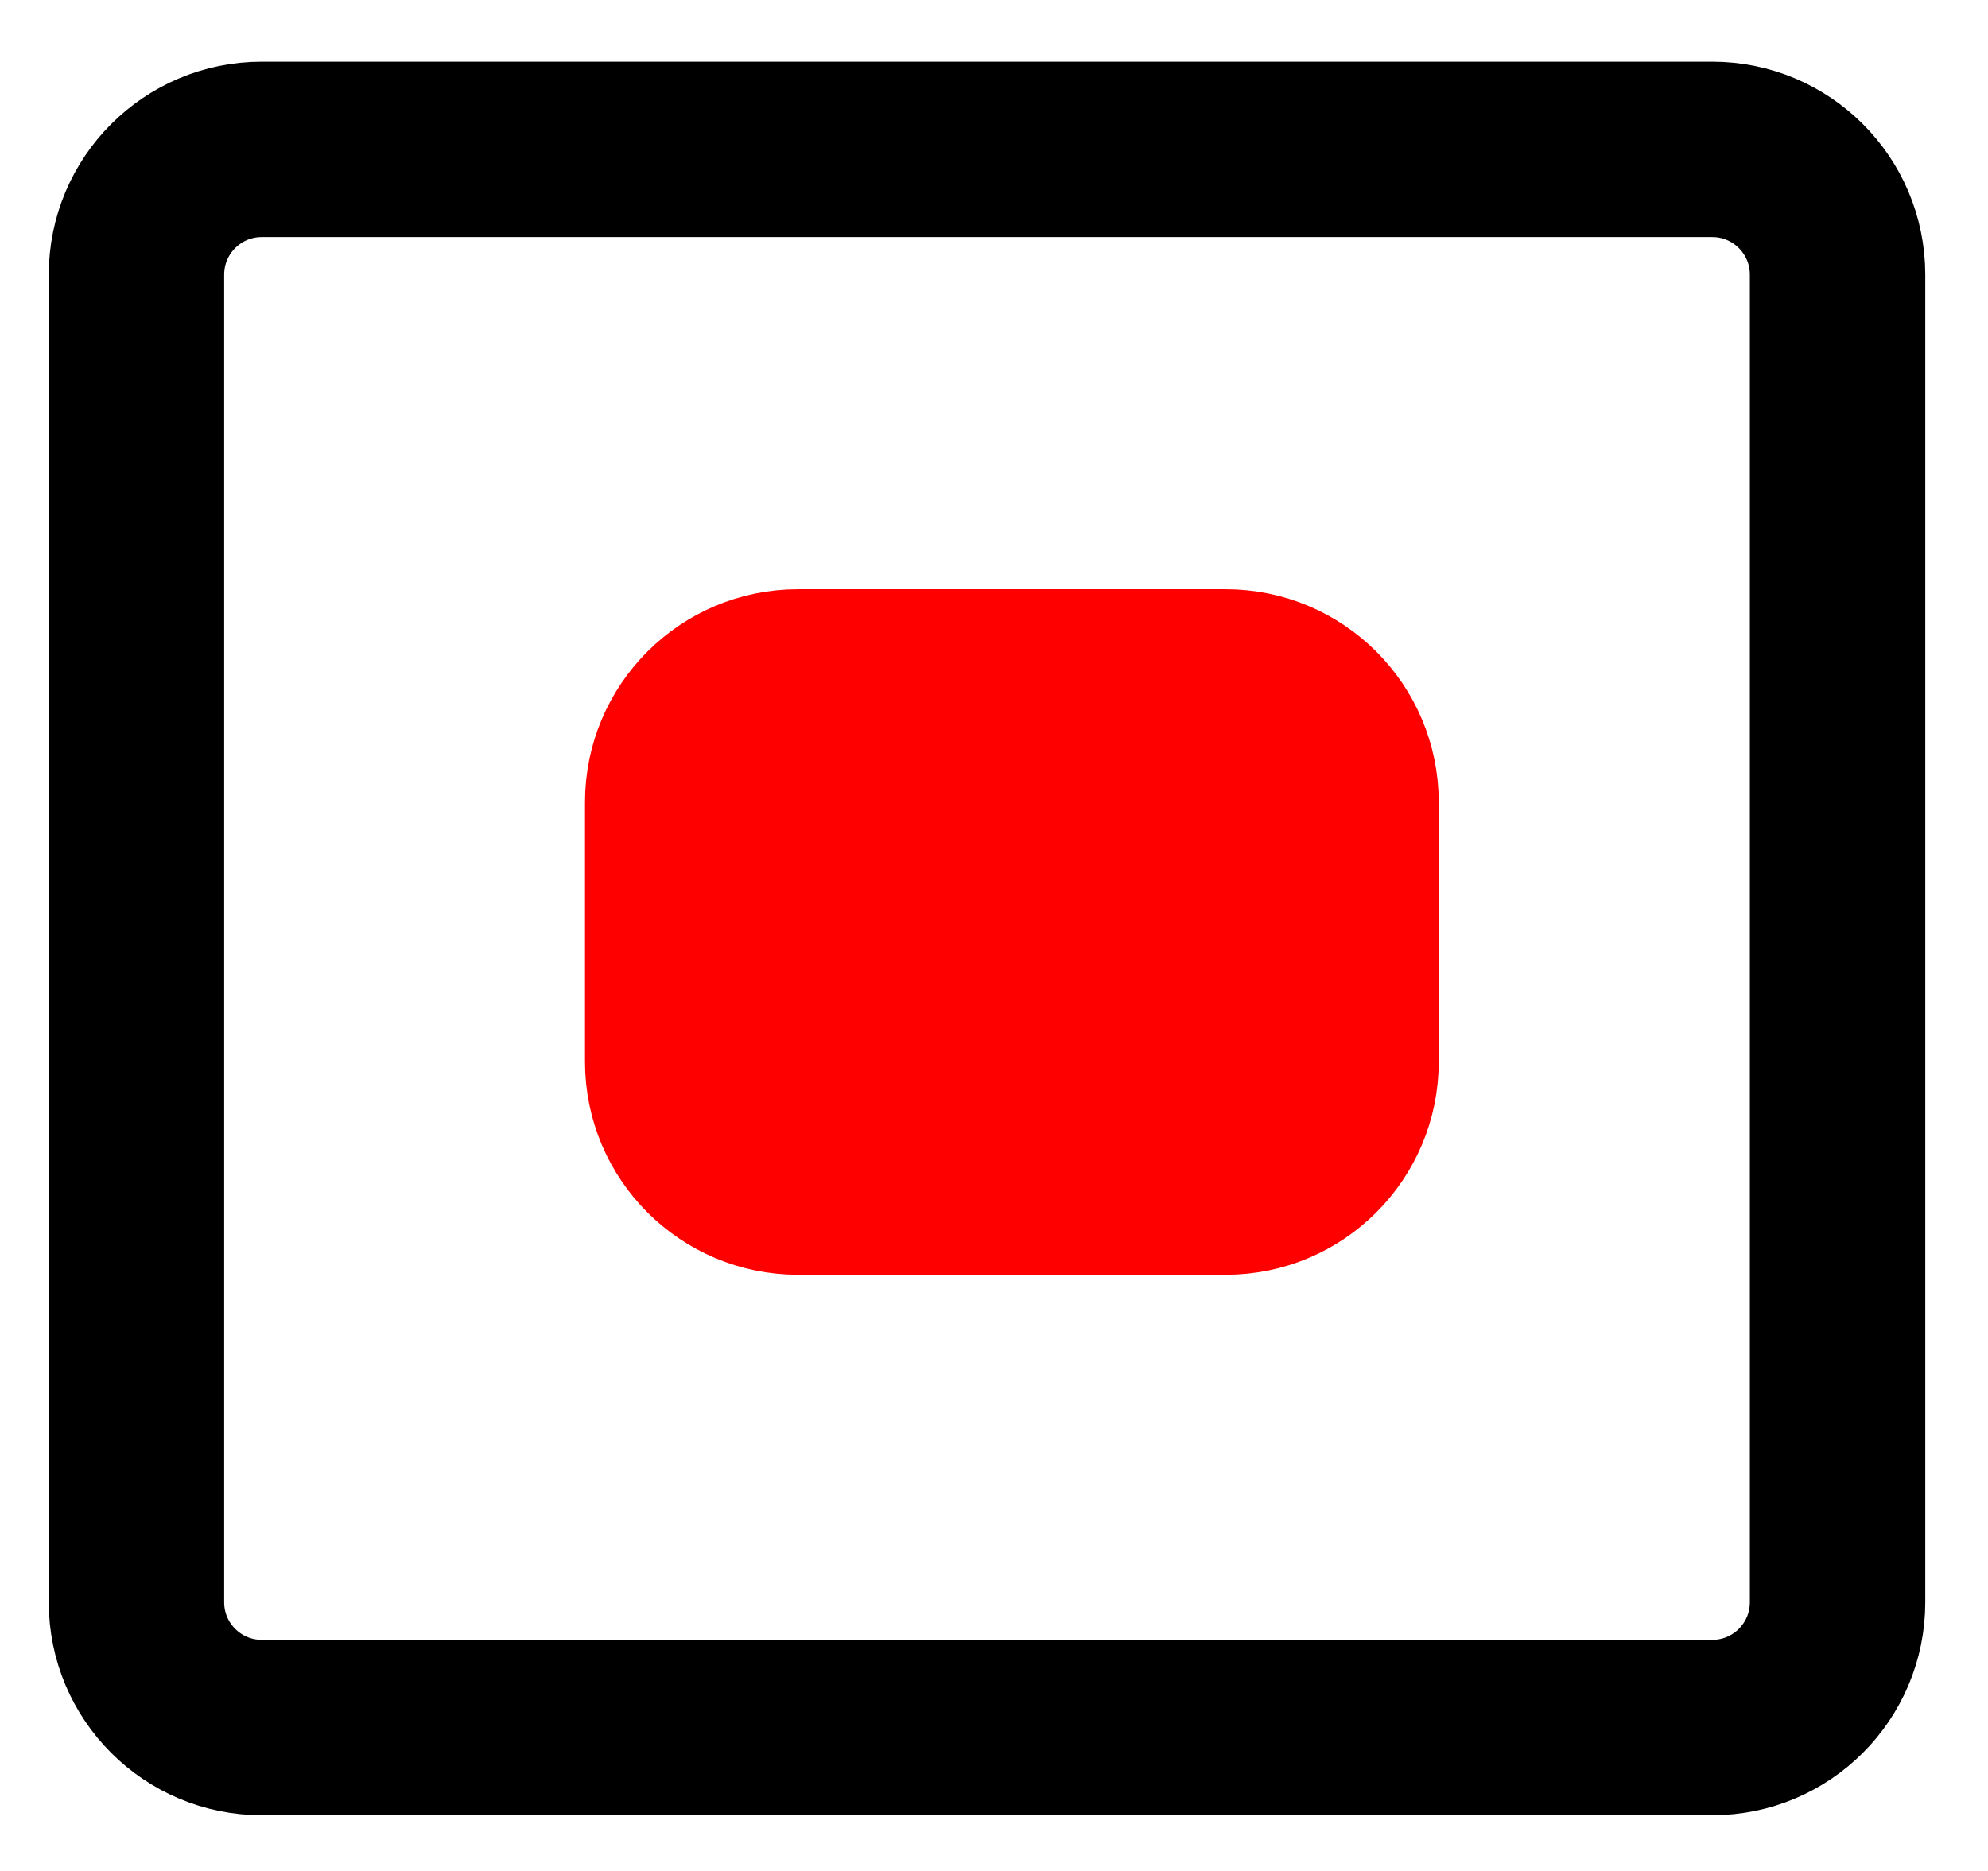
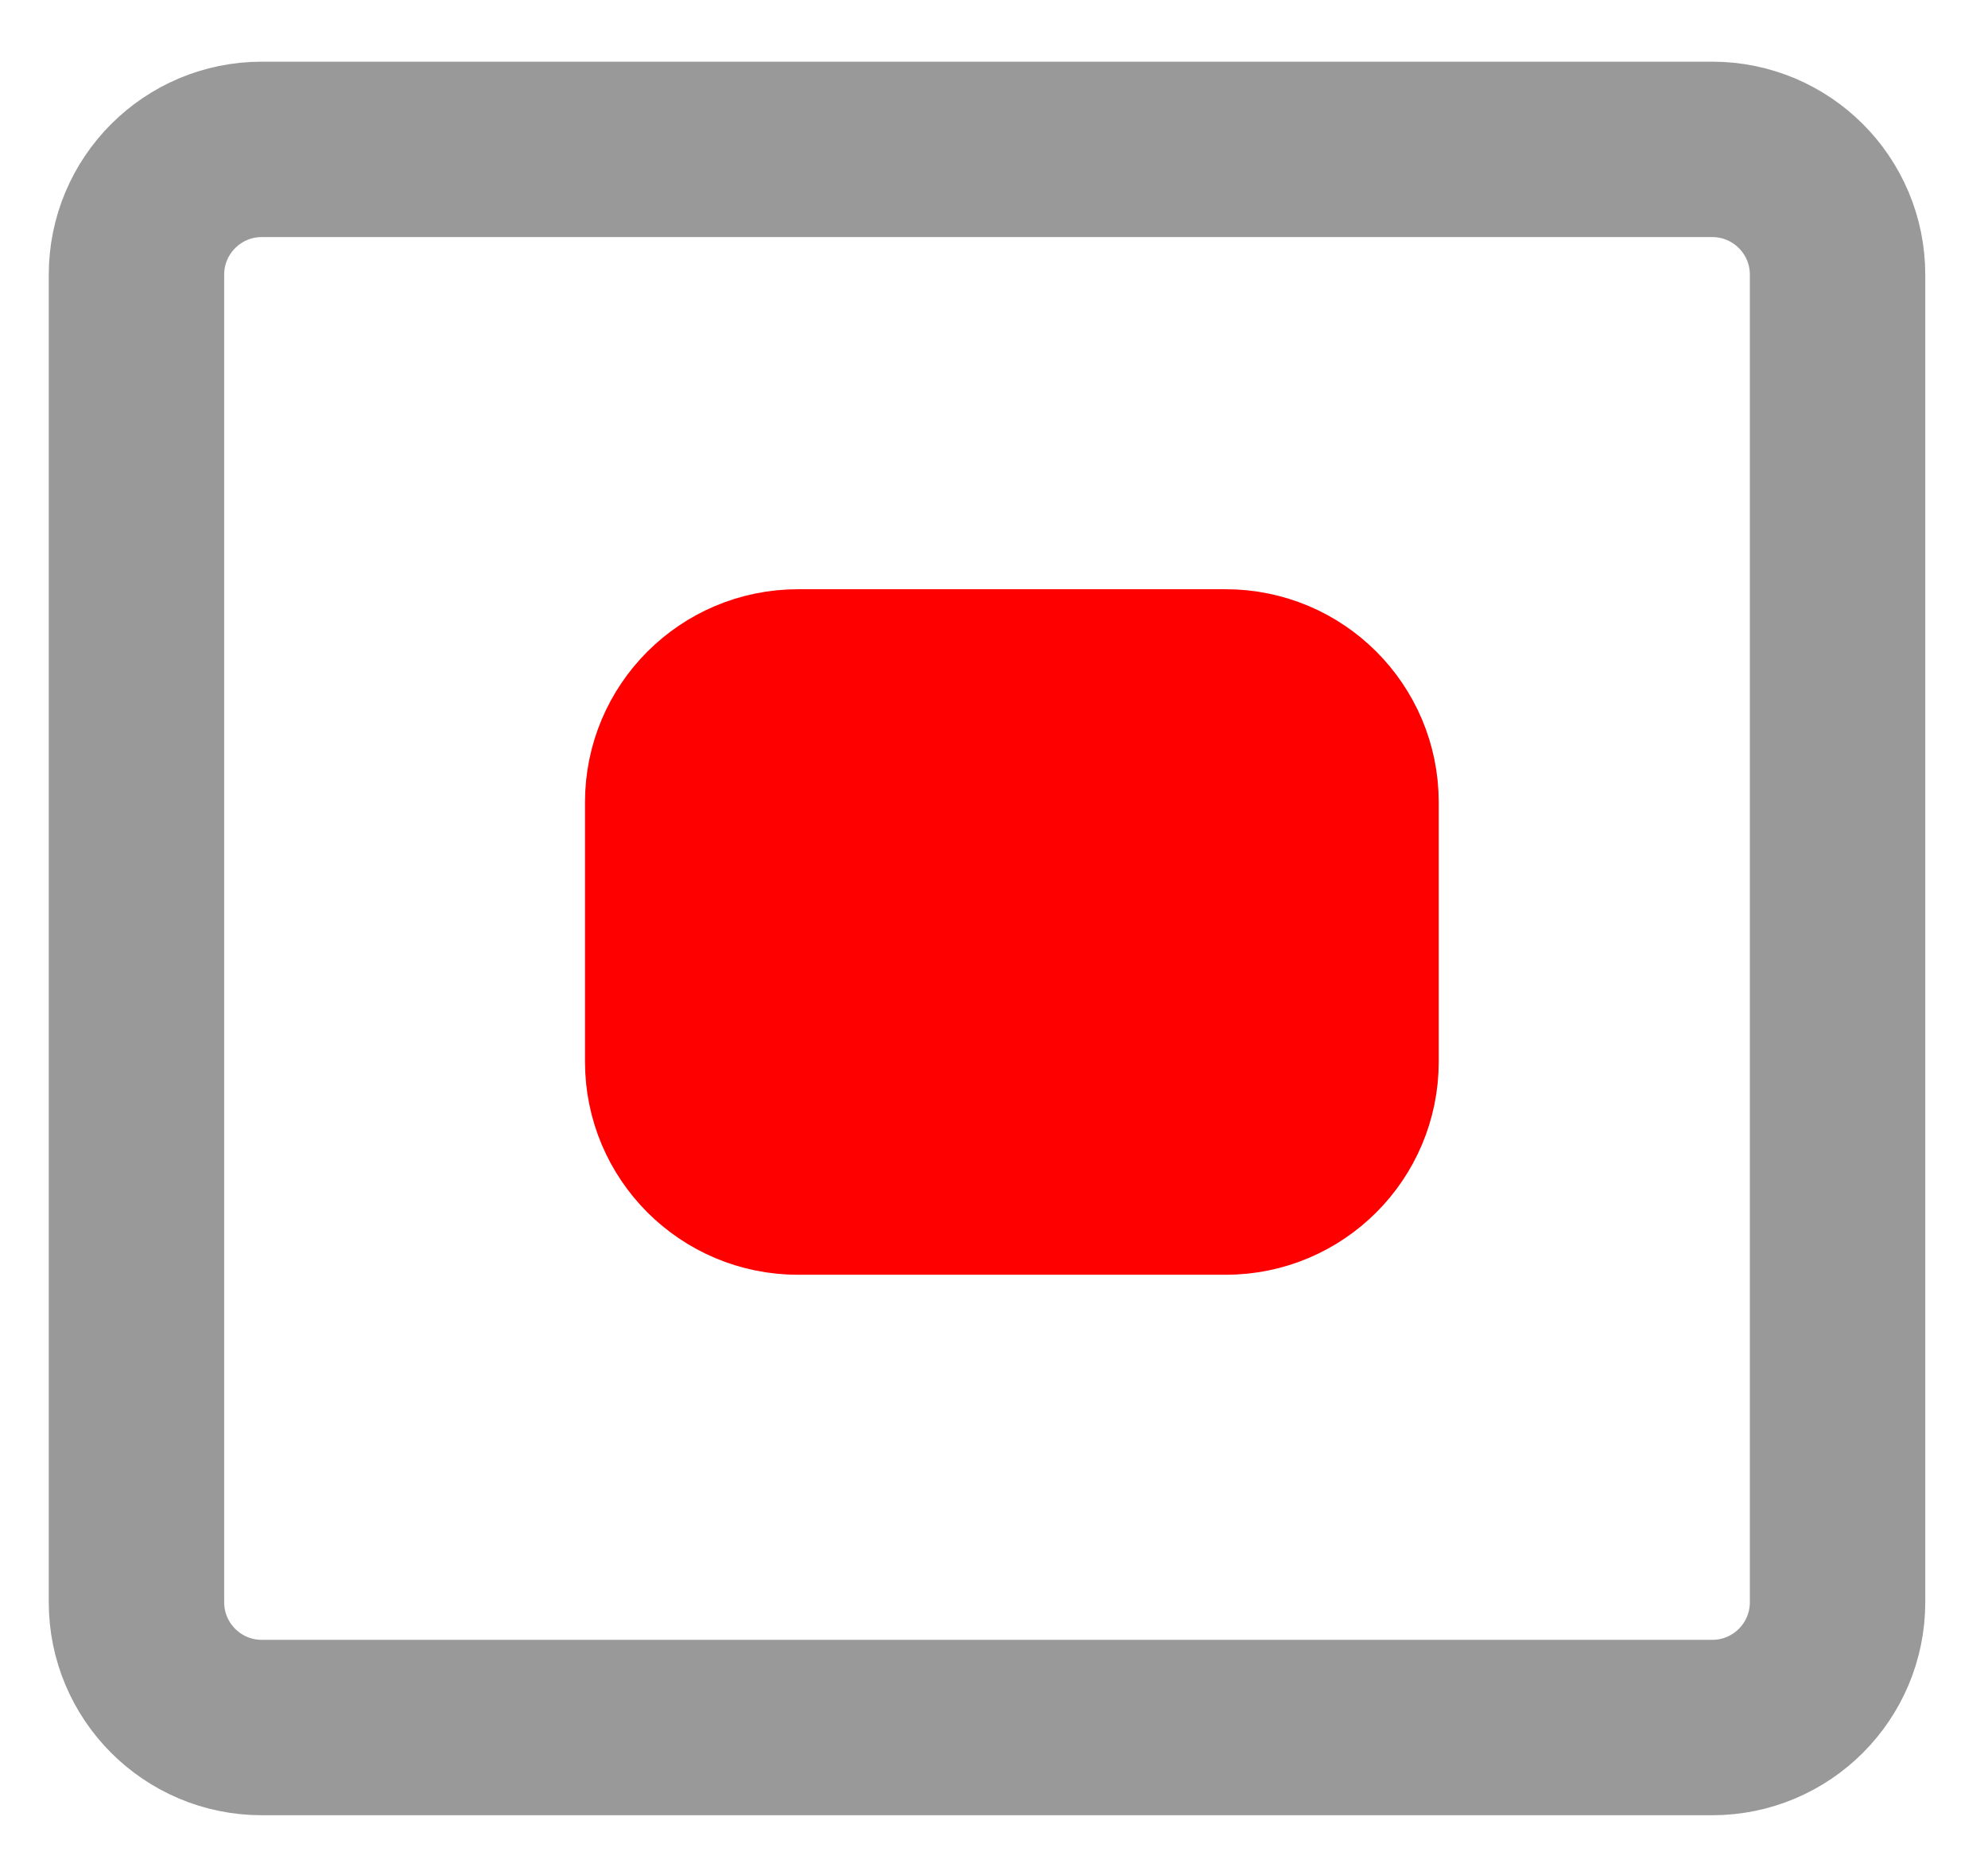
<svg xmlns="http://www.w3.org/2000/svg" version="1.1" width="34" height="32" viewBox="0 0 34 32" id="svg2">
  <defs id="defs8" />
-   <rect style="fill:none;stroke:#000000;stroke-width:3;stroke-miterlimit:4;stroke-opacity:1;stroke-dasharray:none;stroke-dashoffset:0" id="rect2987" width="29.093" height="26.992" x="2.334" y="2.555" ry="2.143" />
+   <rect style="fill:none;stroke:#999999;stroke-width:3;stroke-miterlimit:4;stroke-opacity:1;stroke-dasharray:none;stroke-dashoffset:0" id="rect2987" width="29.093" height="26.992" x="2.334" y="2.555" ry="2.143" />
  <rect style="fill:#ff0000;fill-opacity:1;fill-rule:nonzero;stroke:#ff0000;stroke-width:3;stroke-miterlimit:4;stroke-opacity:1;stroke-dasharray:none;stroke-dashoffset:0" id="rect3023" width="11.601" height="8.725" x="11.505" y="11.578" ry="2.143" />
</svg>
